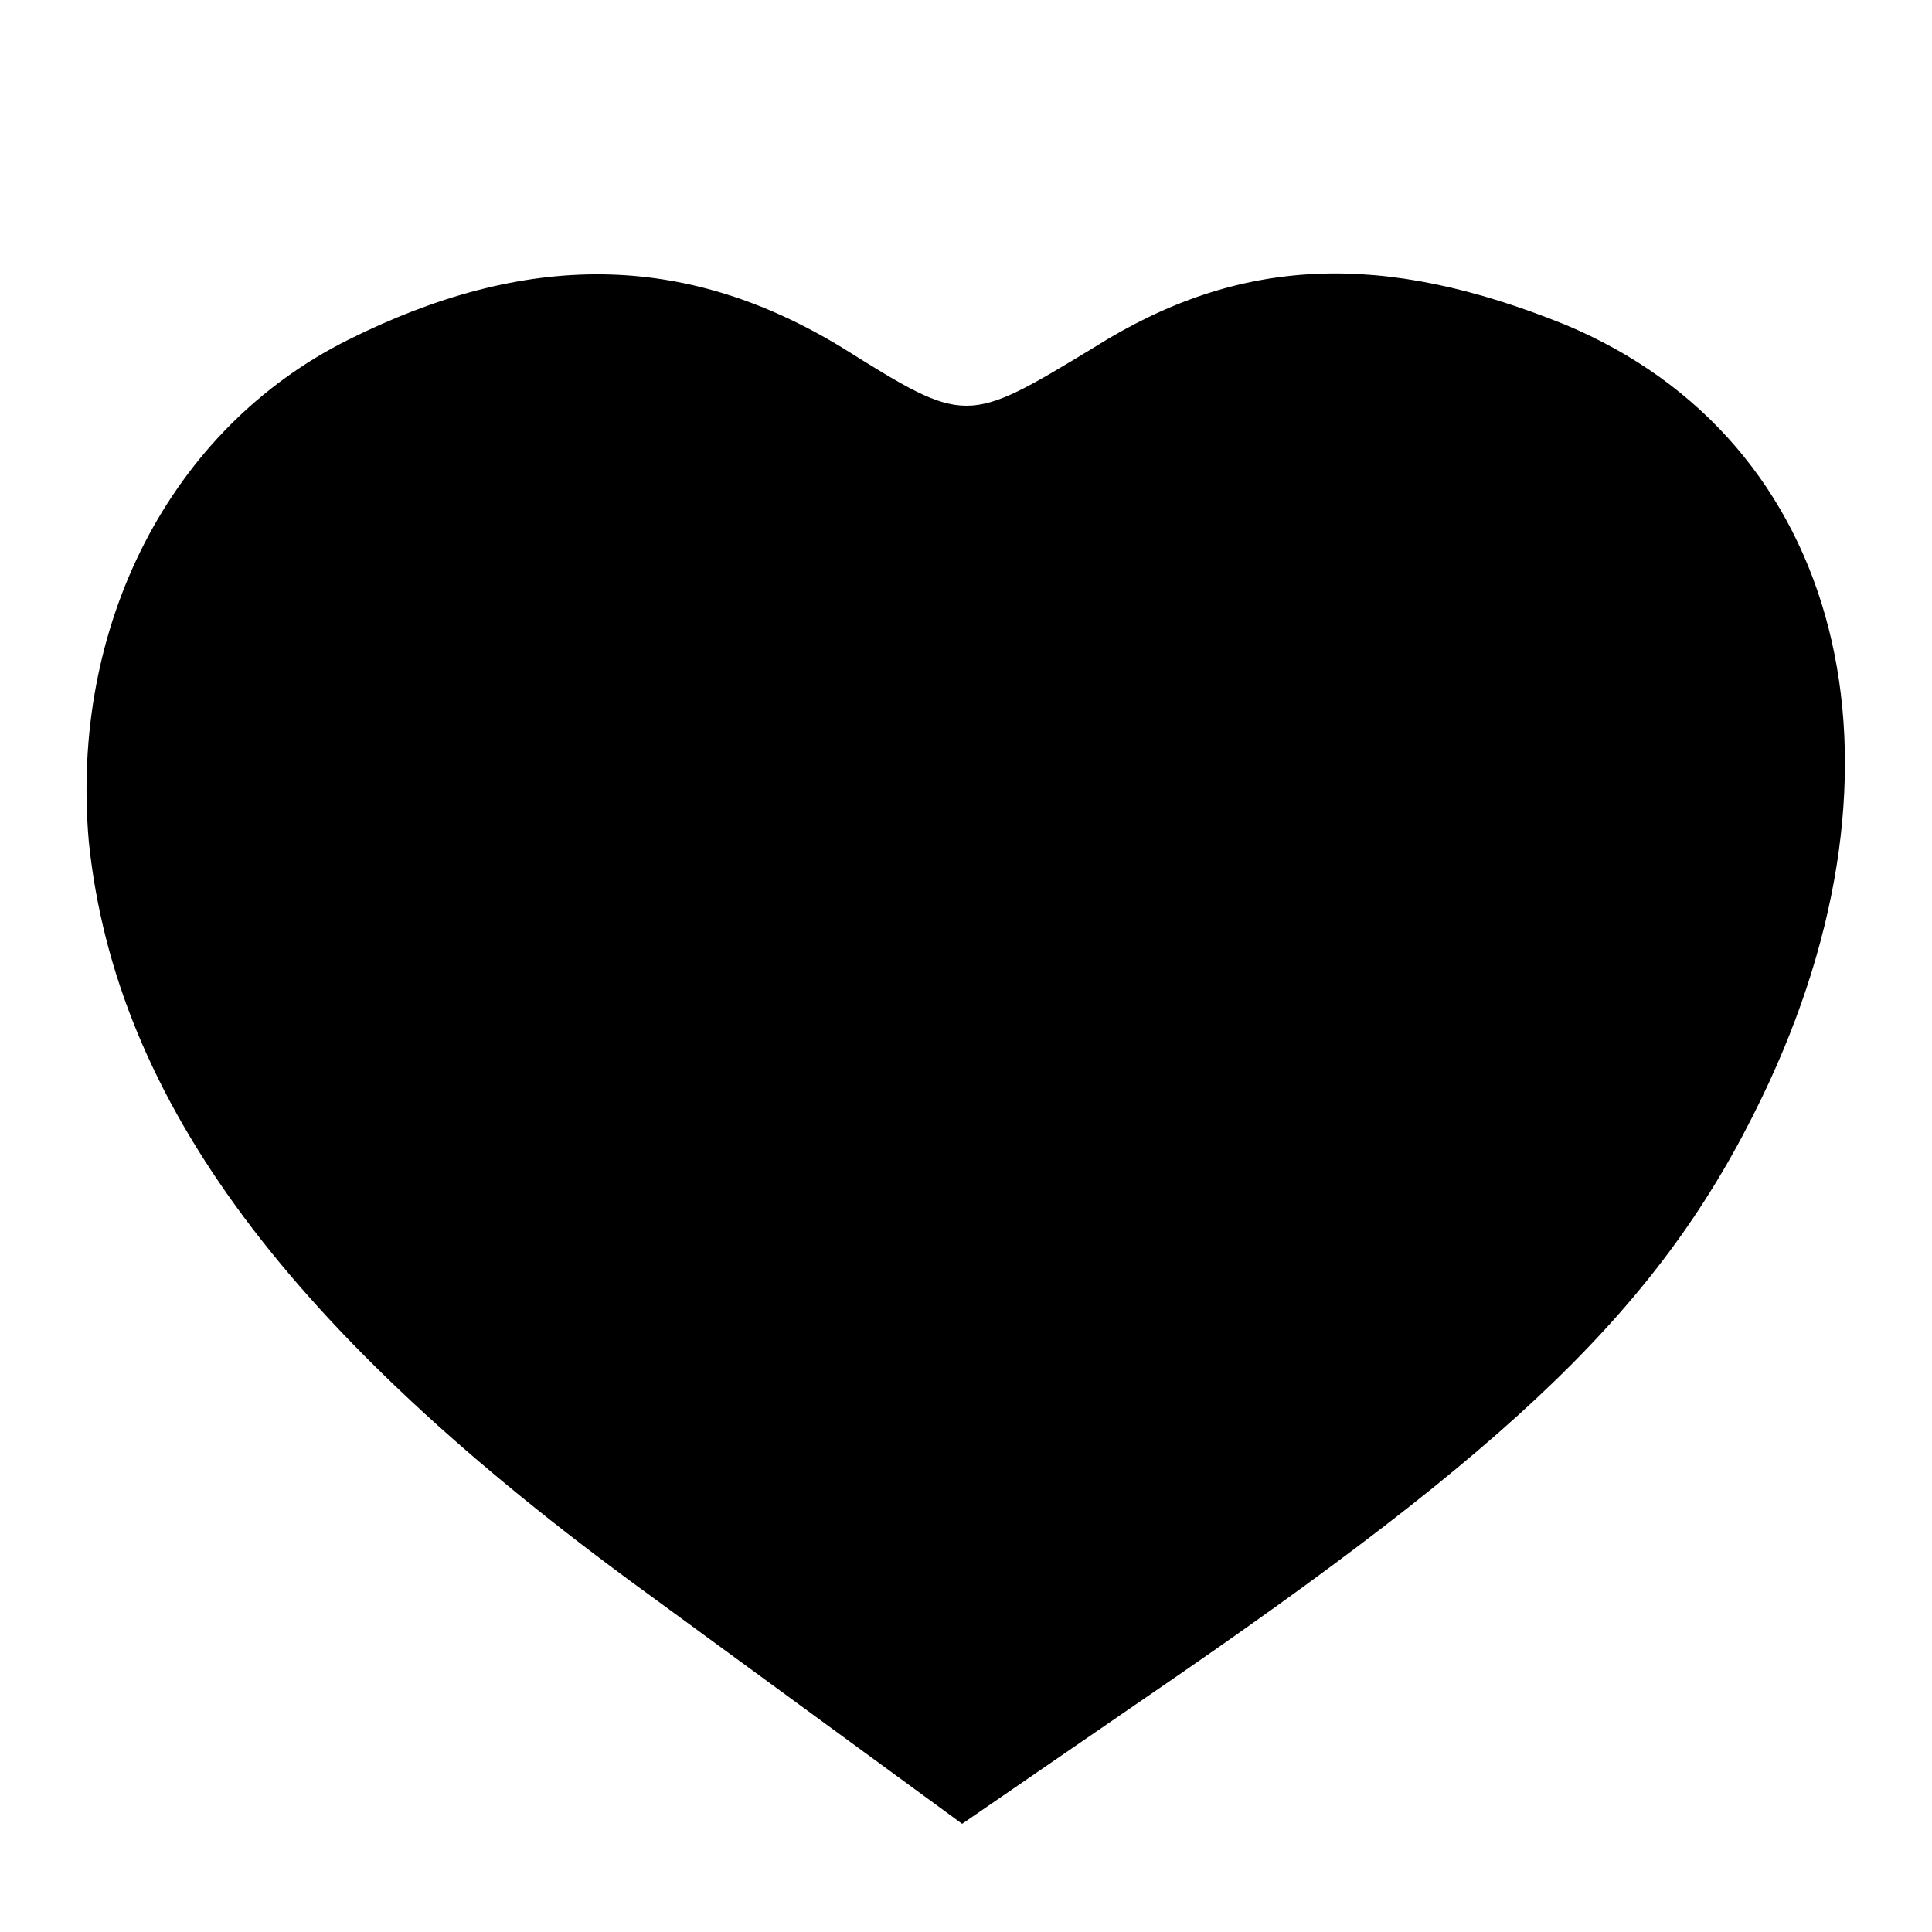
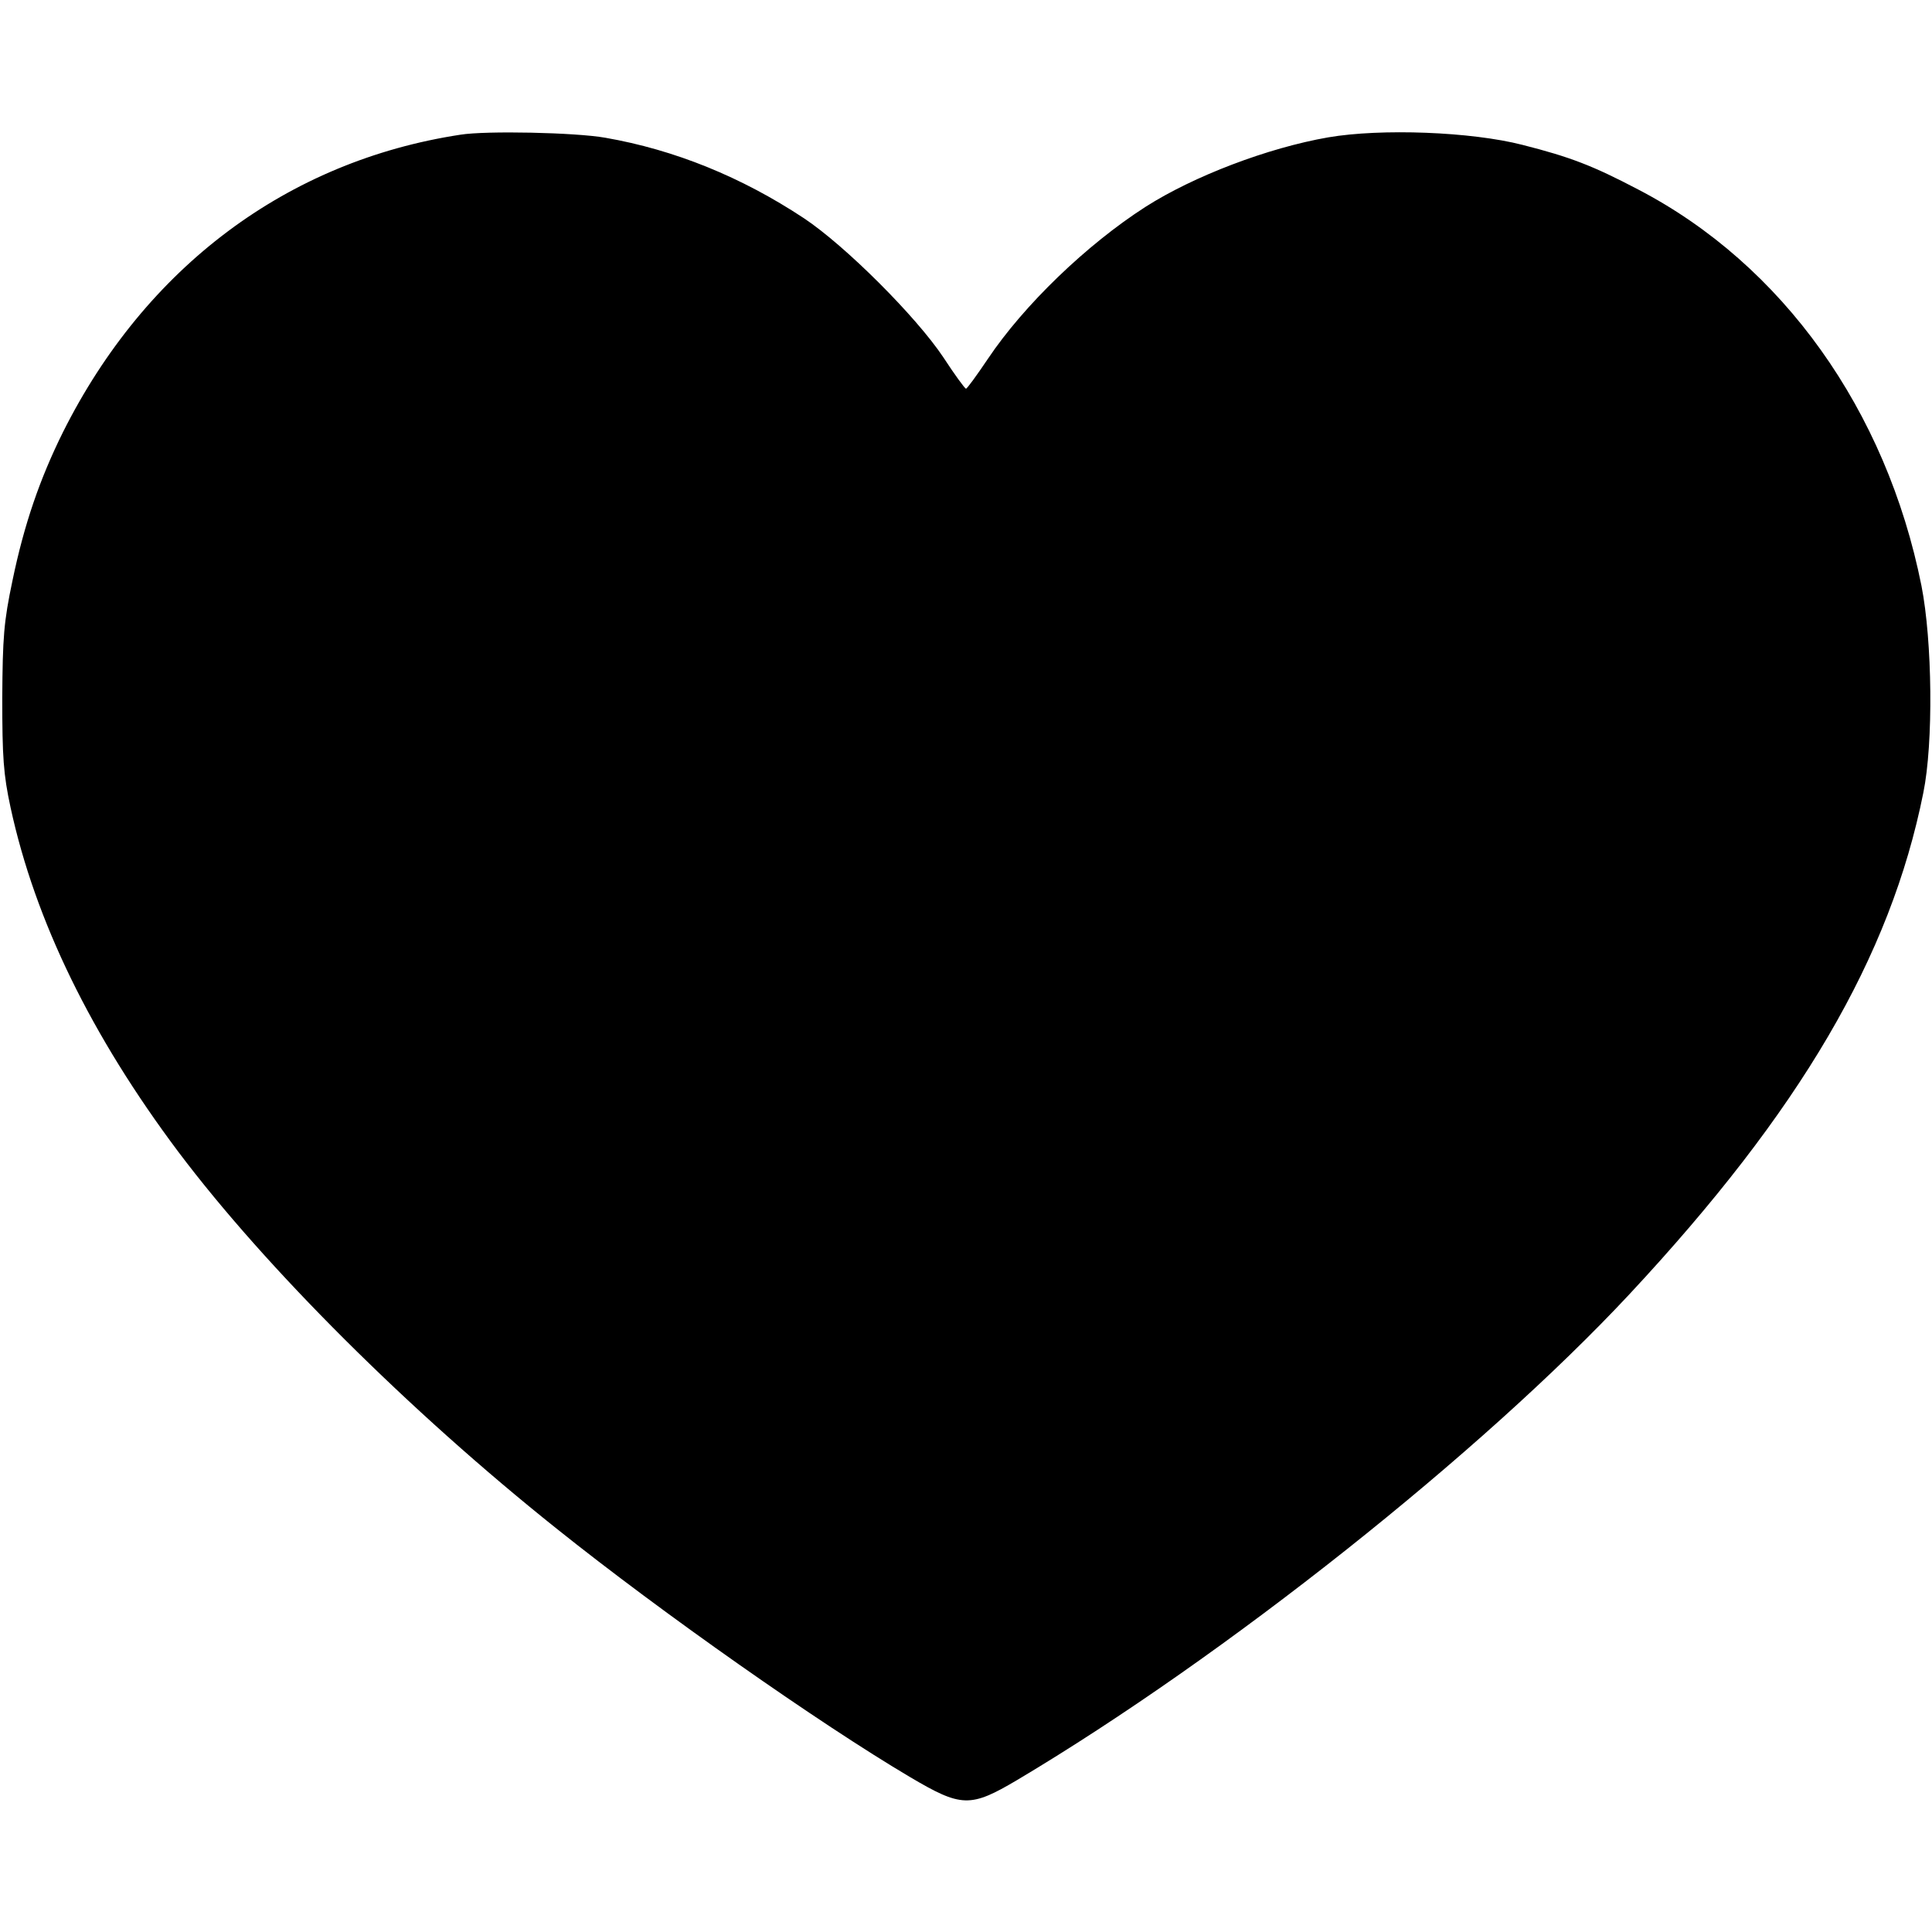
- <svg xmlns="http://www.w3.org/2000/svg" version="1.0" width="50pt" height="50pt" viewBox="0 0 50 50" preserveAspectRatio="xMidYMid meet">
-   <g transform="translate(0,50) scale(0.1,-0.1)" fill="#000000" stroke="none">
-     <path d="M90 412 c-46 -23 -72 -74 -67 -130 7 -67 52 -127 144 -194 l82 -60 48 33 c95 65 133 101 159 155 42 87 21 170 -51 200 -47 19 -84 18 -122 -6 -33 -20 -33 -20 -65 0 -41 25 -82 25 -128 2z" />
+ <svg xmlns="http://www.w3.org/2000/svg" version="1.0" width="512pt" height="512pt" viewBox="0 0 512 512" preserveAspectRatio="xMidYMid meet">
+   <g transform="translate(0,512) scale(0.1,-0.1)" fill="#000000" stroke="none">
+     <path d="M1220 4763 c-459 -70 -834 -351 -1053 -788 -61 -123 -103 -244 -134 -394 -23 -109 -26 -150 -27 -311 0 -156 3 -202 22 -290 65 -300 214 -605 445 -913 231 -307 611 -686 1002 -998 280 -224 696 -516 936 -658 137 -81 160 -82 285 -8 551 328 1231 868 1622 1287 453 486 692 894 779 1329 27 132 24 402 -5 549 -93 465 -368 851 -751 1050 -120 63 -180 86 -306 118 -136 35 -375 44 -515 20 -161 -28 -357 -103 -484 -184 -156 -100 -323 -261 -418 -403 -29 -43 -55 -79 -58 -79 -3 0 -30 37 -60 83 -72 108 -260 296 -370 369 -165 109 -342 181 -526 213 -79 14 -316 19 -384 8z" />
  </g>
</svg>
